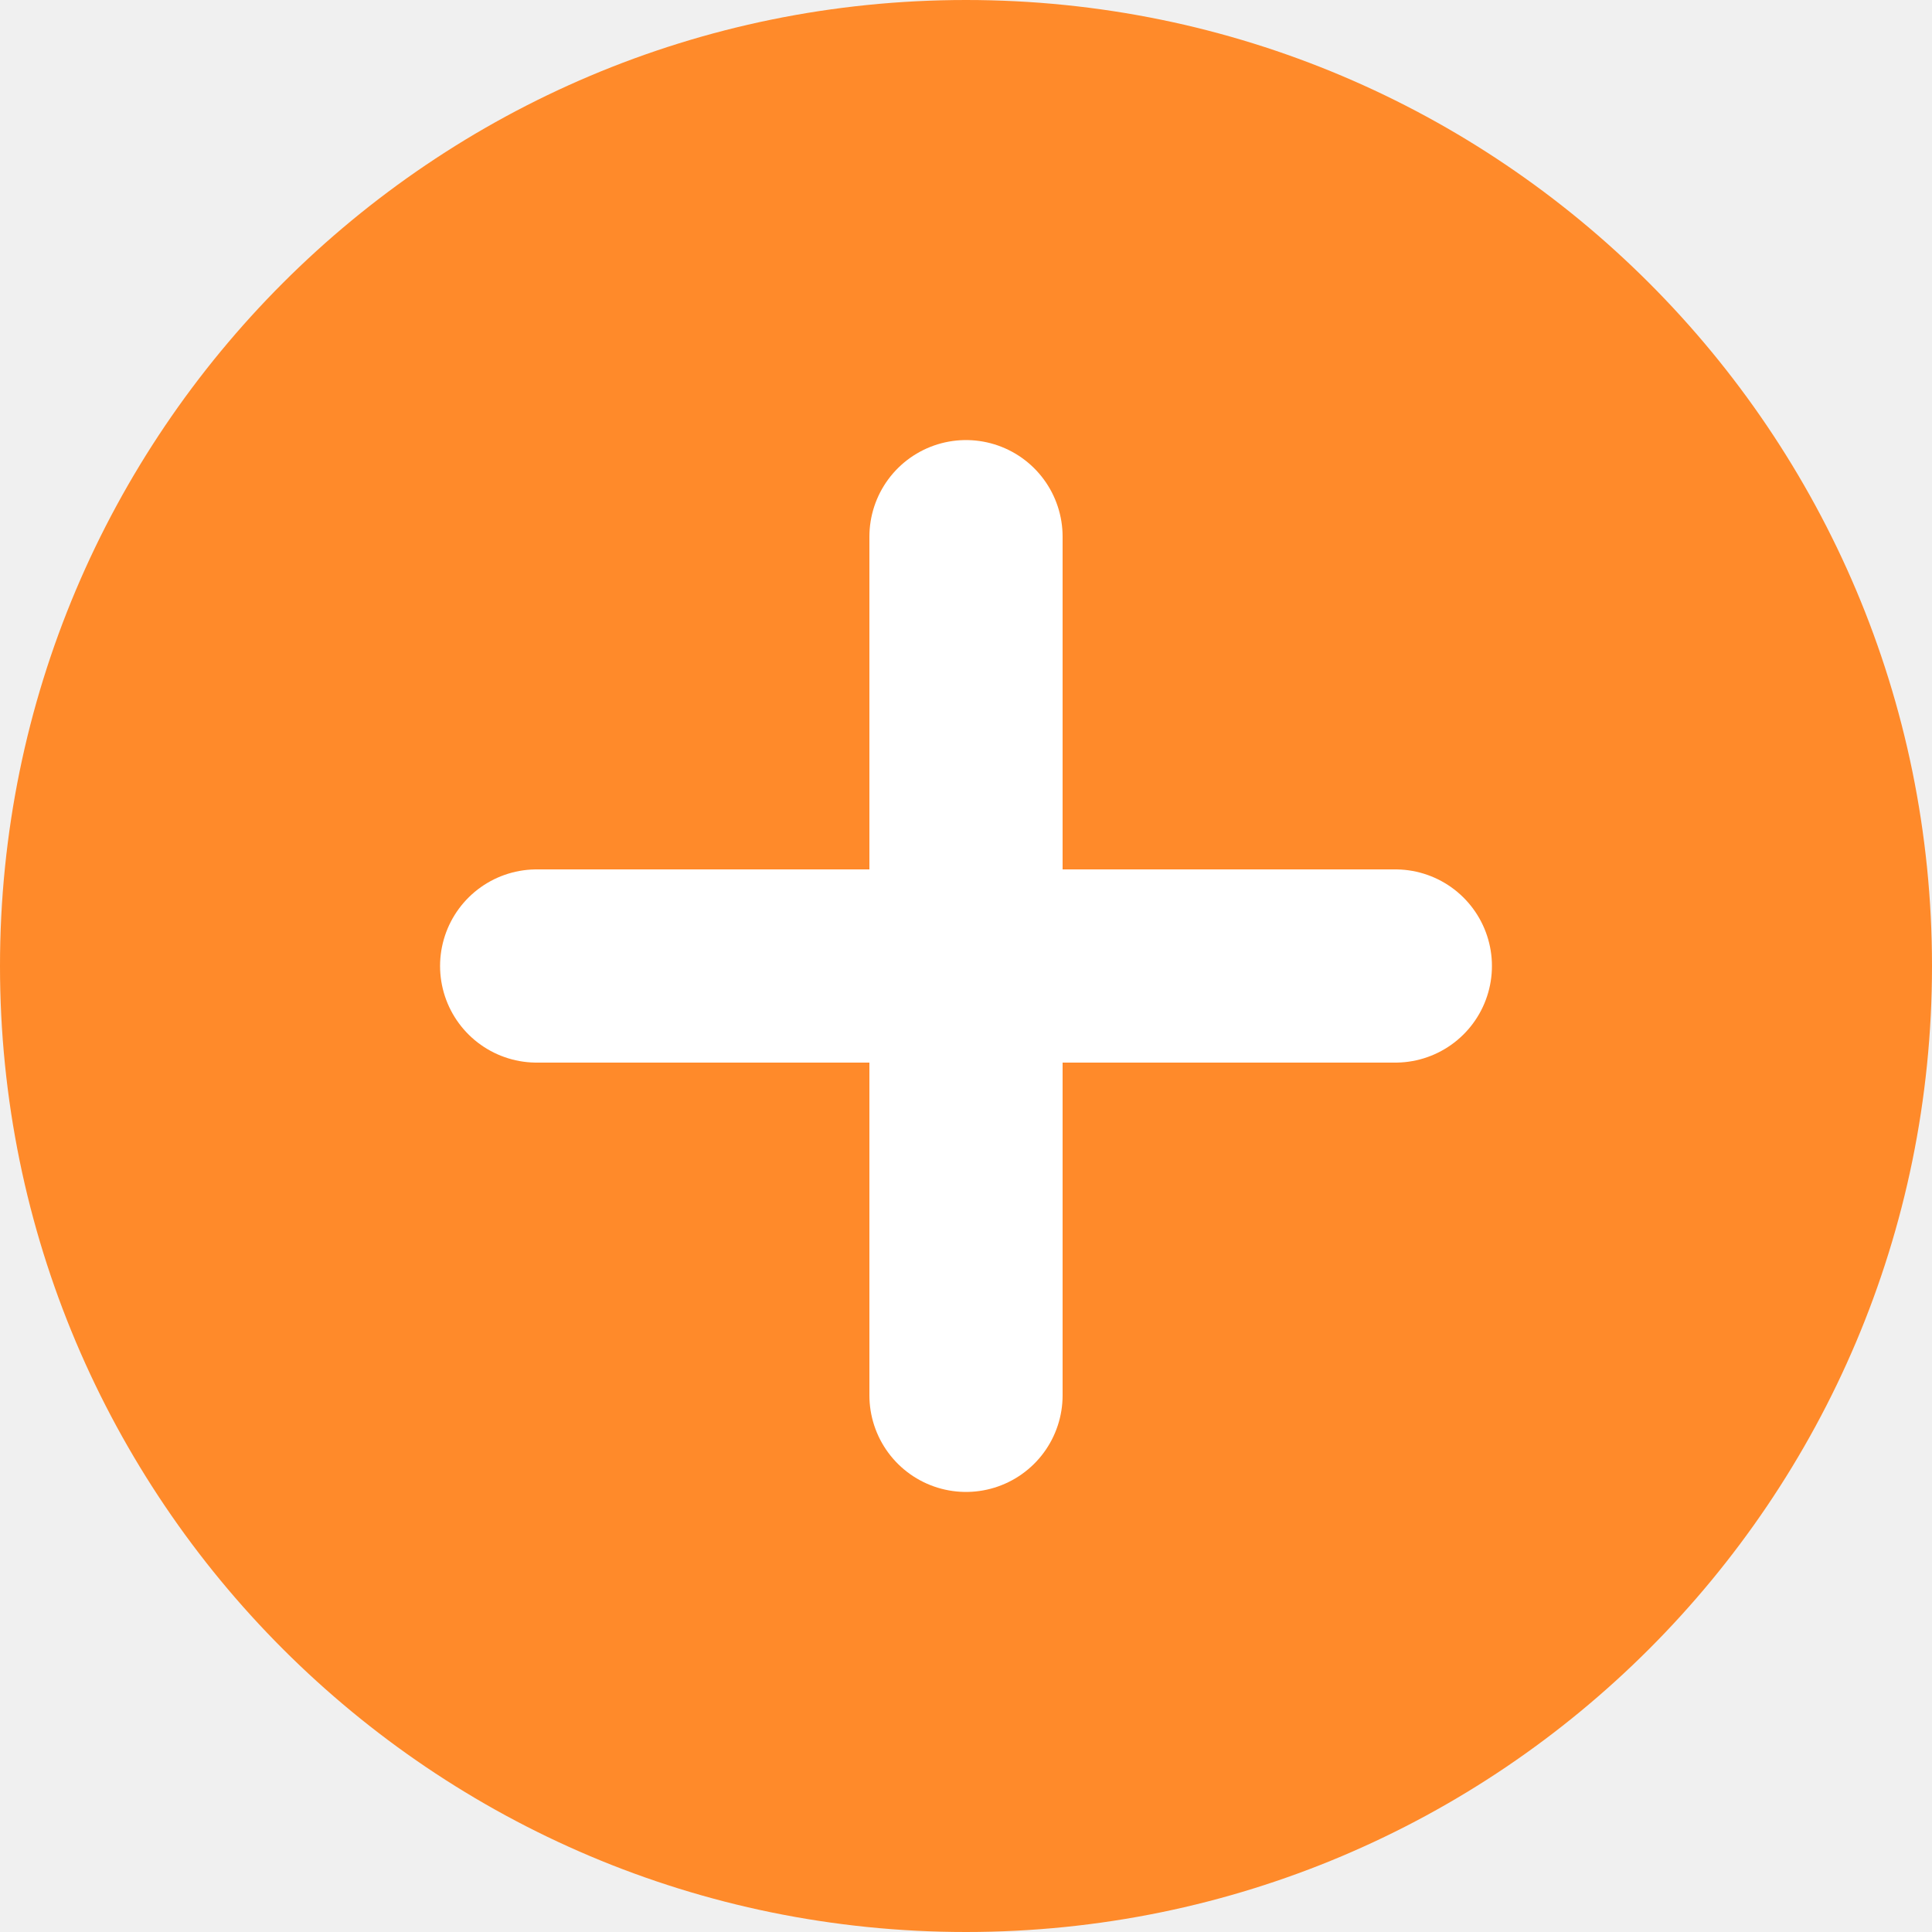
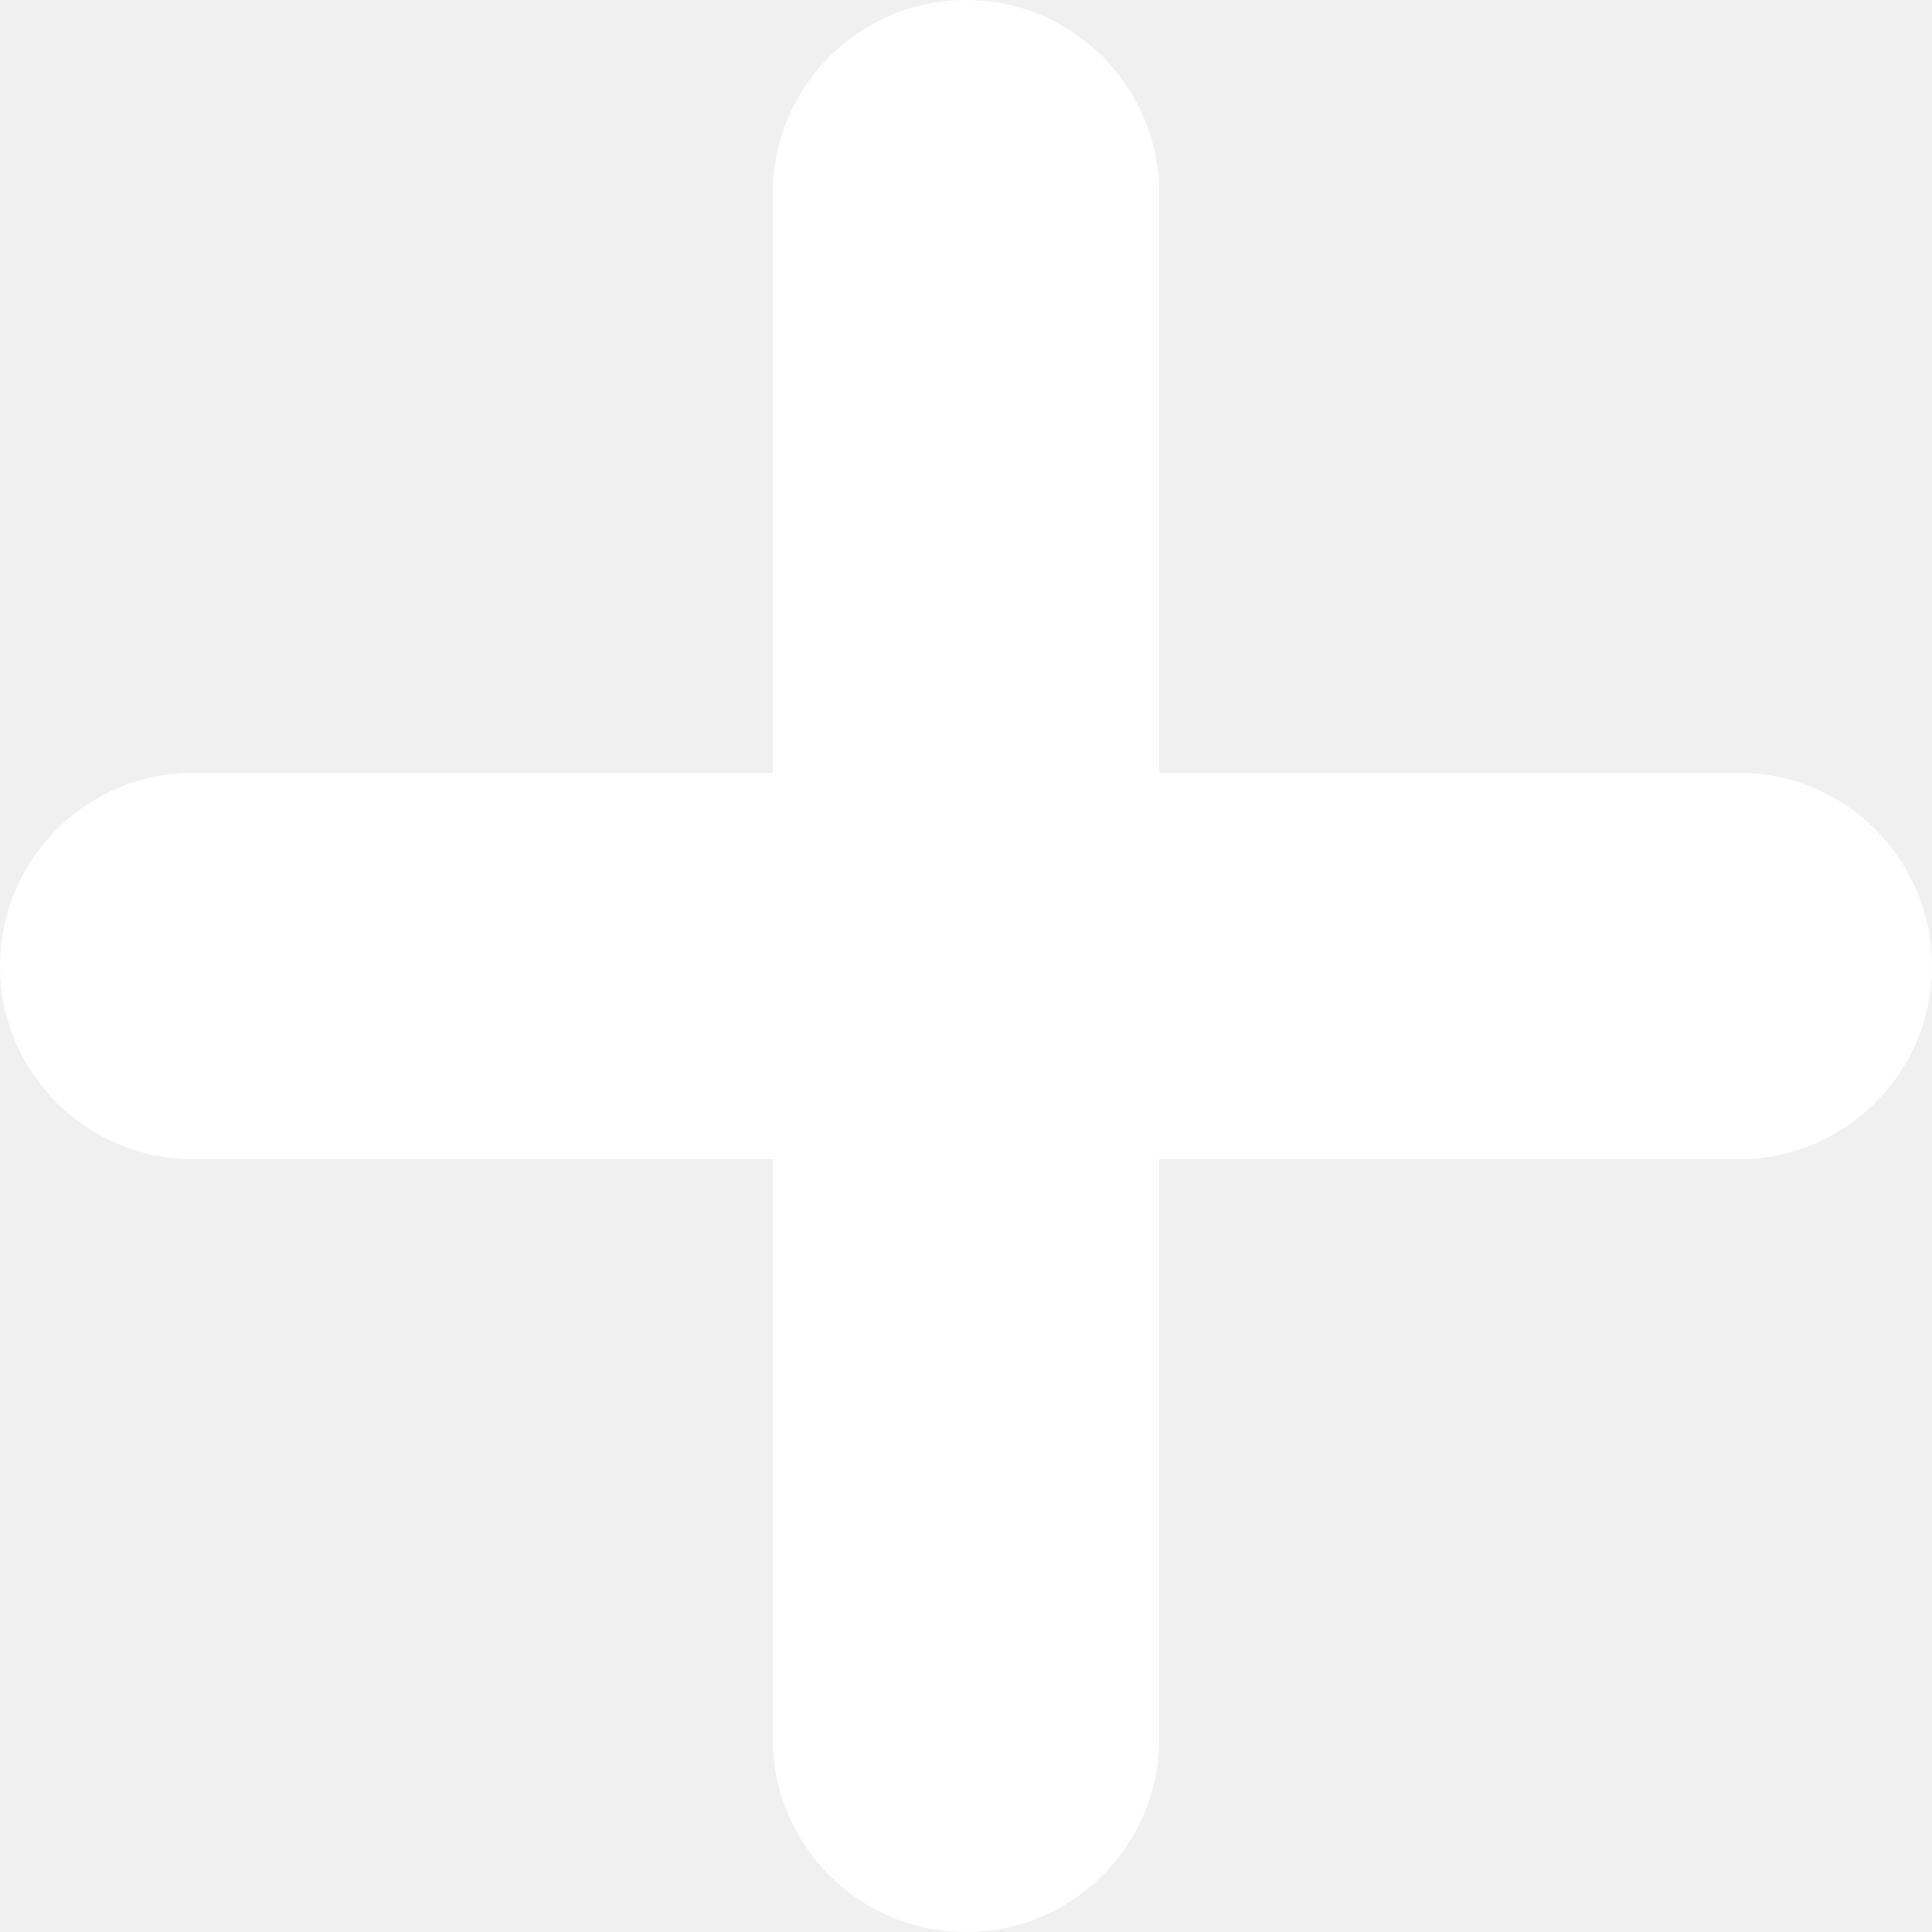
- <svg xmlns="http://www.w3.org/2000/svg" width="18" height="18" viewBox="0 0 18 18" fill="none">
-   <circle cx="9" cy="9" r="9" fill="#FF8A2A" />
-   <path d="M9 5v8M5 9h8" stroke="#fff" stroke-width="1.8" stroke-linecap="round" />
+ <svg xmlns="http://www.w3.org/2000/svg" preserveAspectRatio="none" overflow="visible" style="display: block;" width="10" height="10" viewBox="0 0 10 10" fill="none">
+   <path id="Vector (Stroke)" d="M4 9V6H1C0.448 6 0 5.552 0 5C0 4.448 0.448 4 1 4H4V1C4 0.448 4.448 0 5 0C5.552 0 6 0.448 6 1V4H9C9.552 4 10 4.448 10 5C10 5.552 9.552 6 9 6H6V9C6 9.552 5.552 10 5 10C4.448 10 4 9.552 4 9Z" fill="white" />
</svg>
